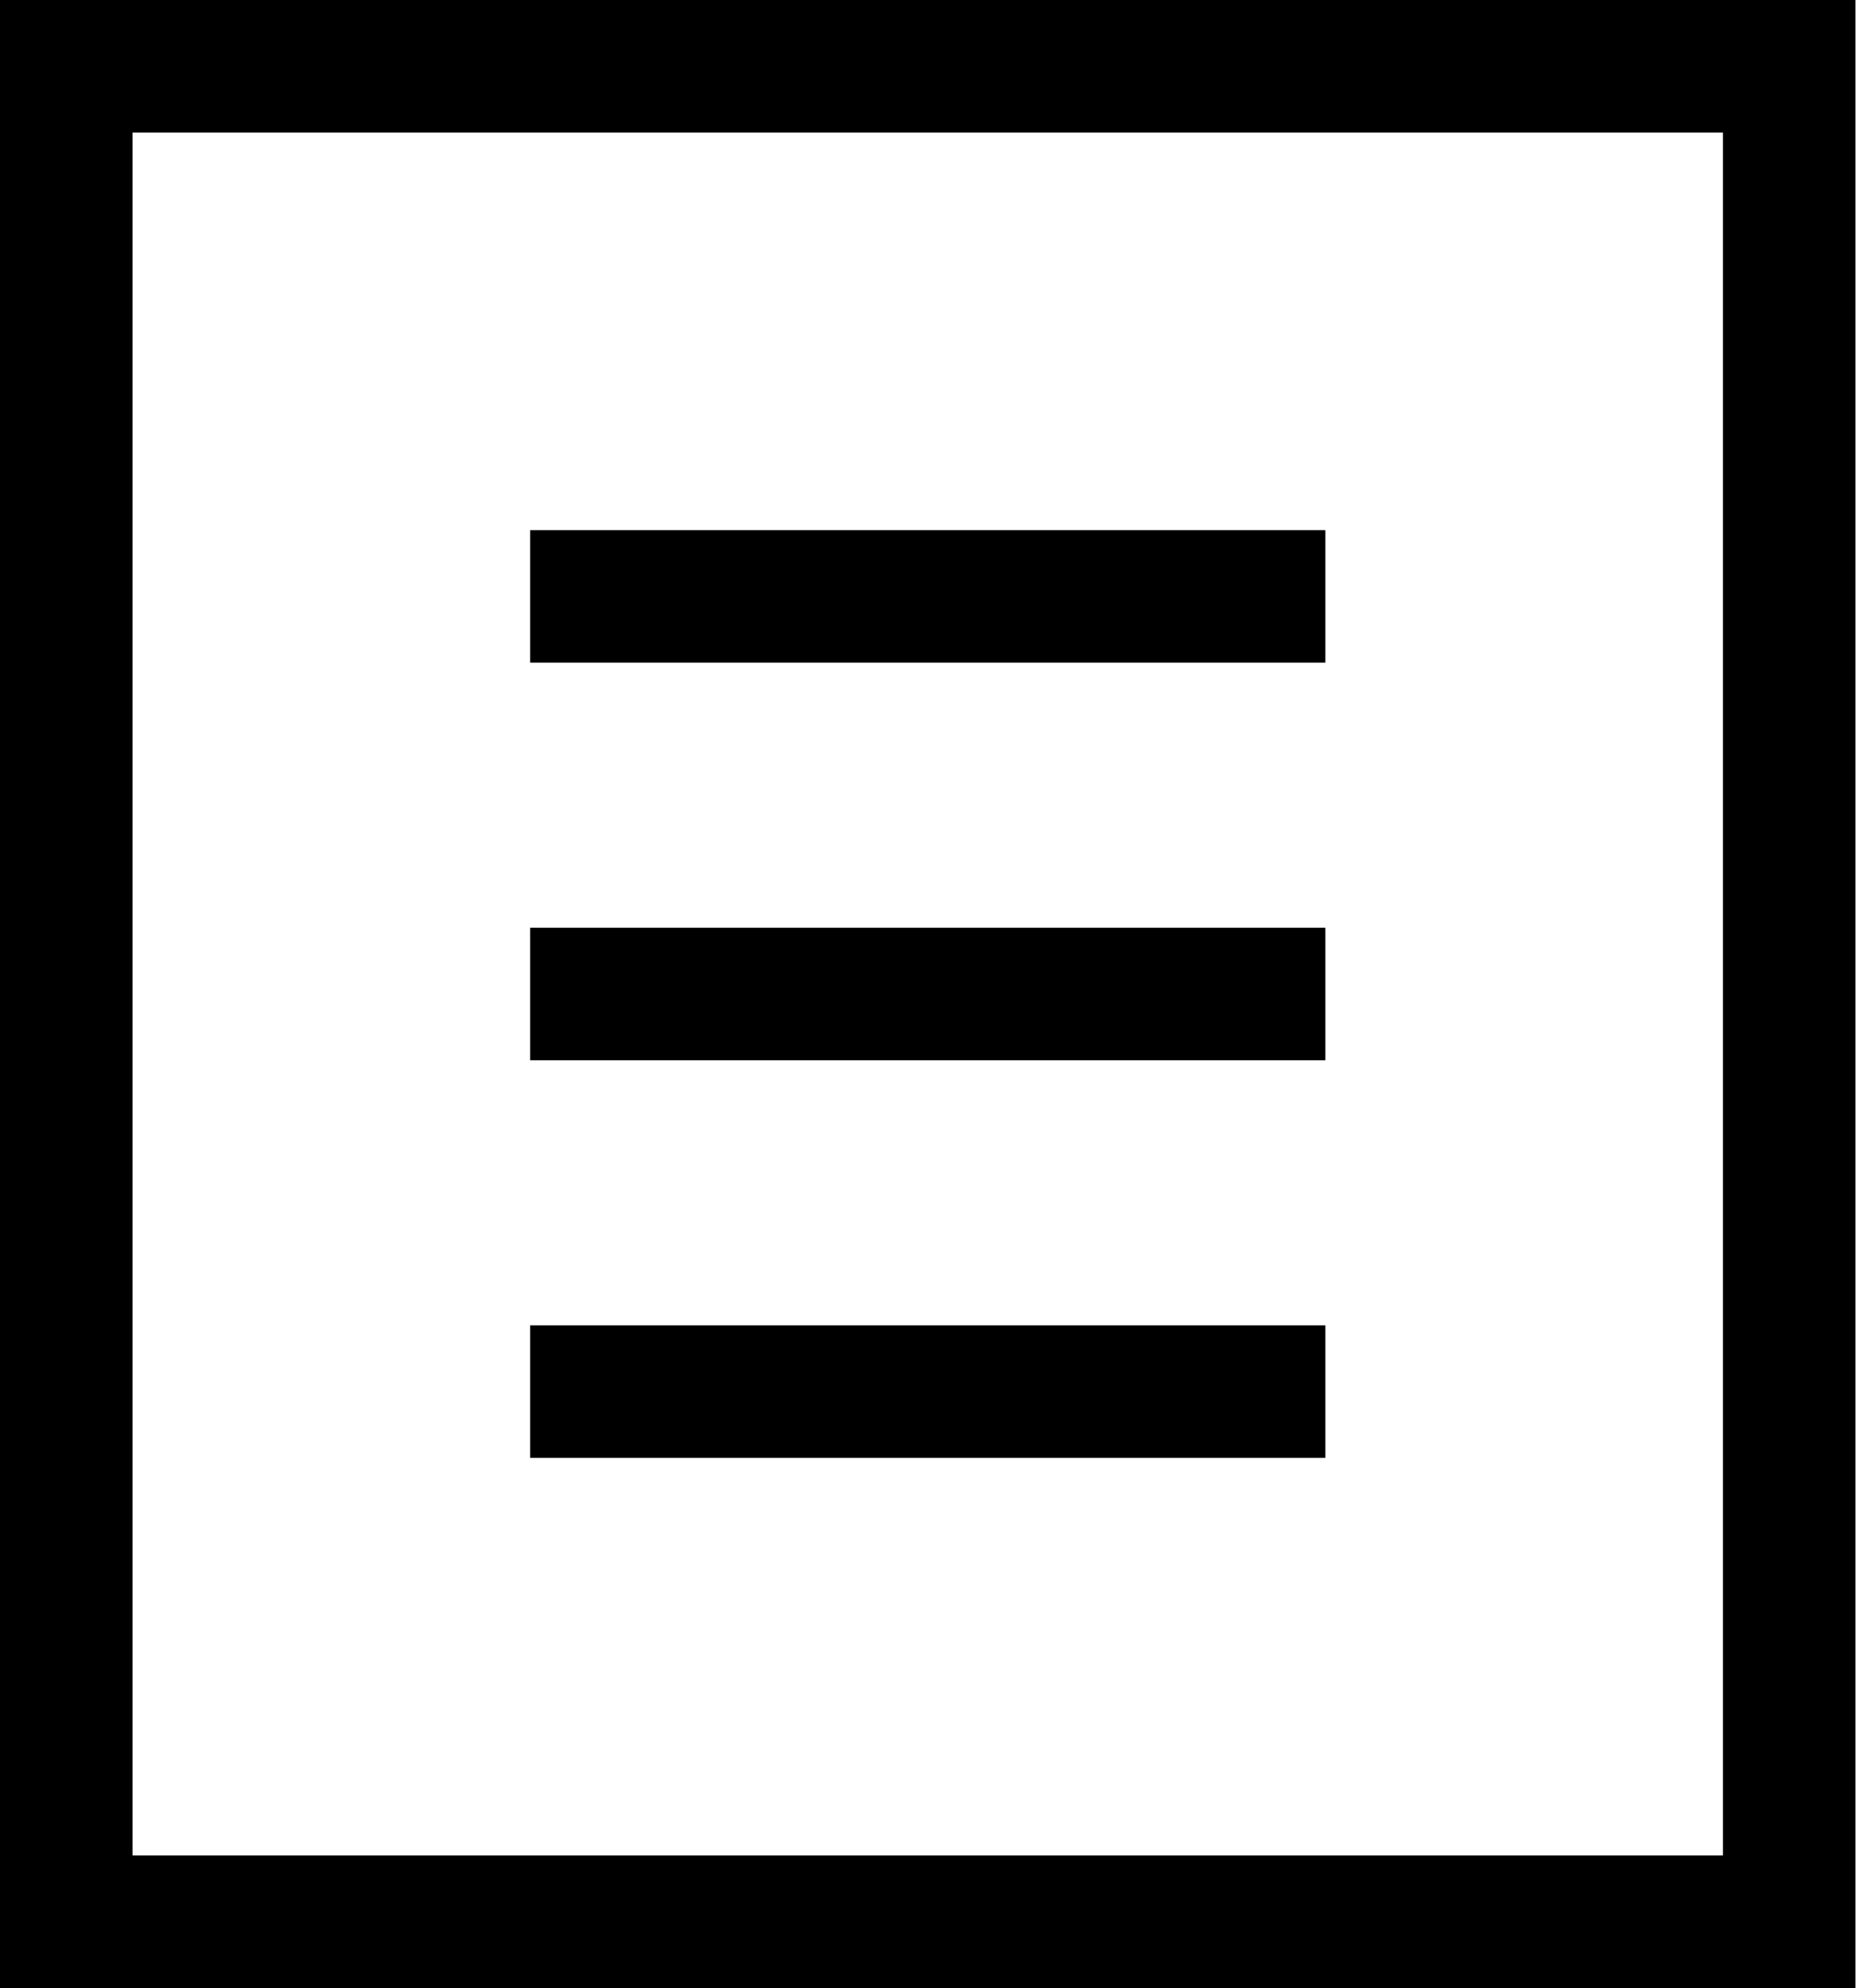
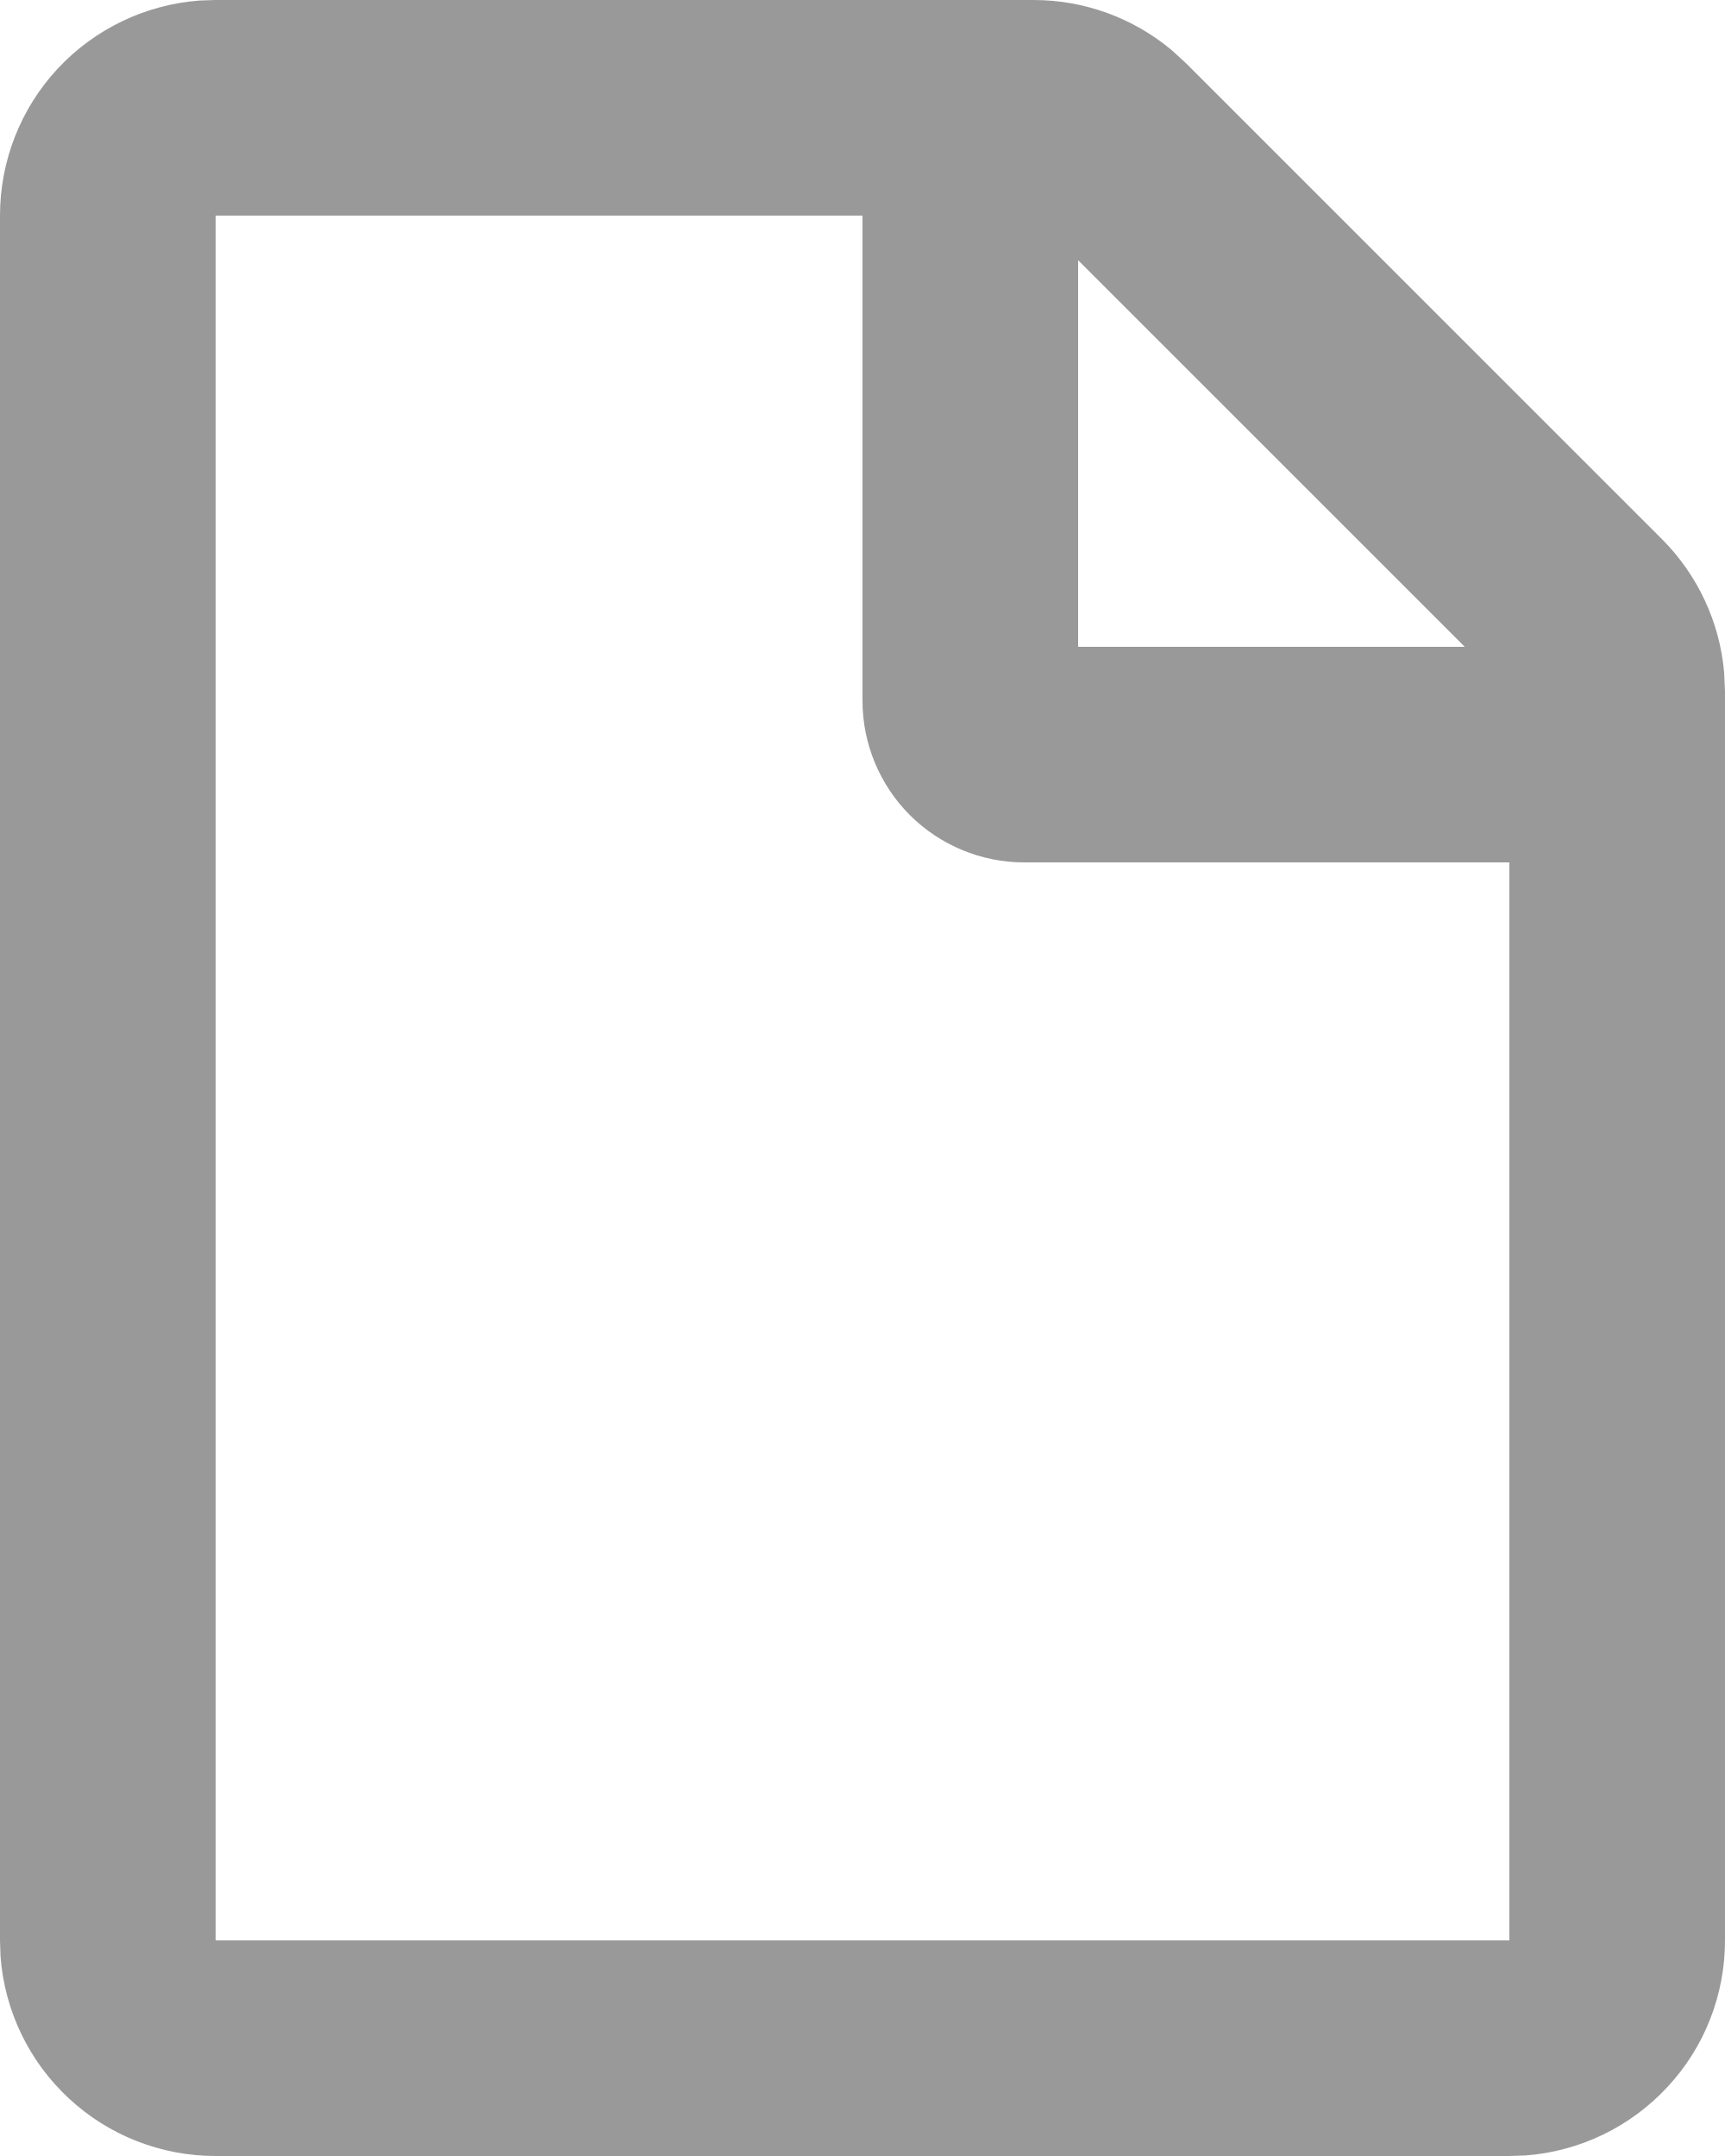
- <svg xmlns="http://www.w3.org/2000/svg" class="icon icon-description" width="14" height="15" viewBox="0 0 14 15" fill="none">
-   <rect x="0.5" y="0.5" width="13" height="14" stroke="black" />
-   <line x1="4" y1="4.5" x2="10" y2="4.5" stroke="black" />
-   <line x1="4" y1="7.5" x2="10" y2="7.5" stroke="black" />
-   <line x1="4" y1="10.5" x2="10" y2="10.5" stroke="black" />
+ <svg xmlns="http://www.w3.org/2000/svg" width="16" height="20" viewBox="0 0 16 20" fill="none">
+   <path d="M9.586 0C10.056 0 10.51 0.165 10.87 0.467L11 0.586L15.414 5C15.746 5.332 15.951 5.77 15.992 6.238L16 6.414V18C16 18.505 15.81 18.991 15.466 19.36C15.123 19.73 14.653 19.957 14.15 19.995L14 20H2C1.495 20 1.009 19.81 0.639 19.466C0.269 19.123 0.043 18.653 0.005 18.15L1.00268e-07 18V2C-0 1.495 0.19 1.009 0.533 0.639C0.877 0.269 1.347 0.043 1.85 0.005L2 0H9.586ZM8 2H2V18H14V8H9.5C9.102 8 8.721 7.842 8.439 7.561C8.158 7.279 8 6.898 8 6.5V2ZM10 2.414V6H13.586L10 2.414Z" fill="#999999" />
</svg>
